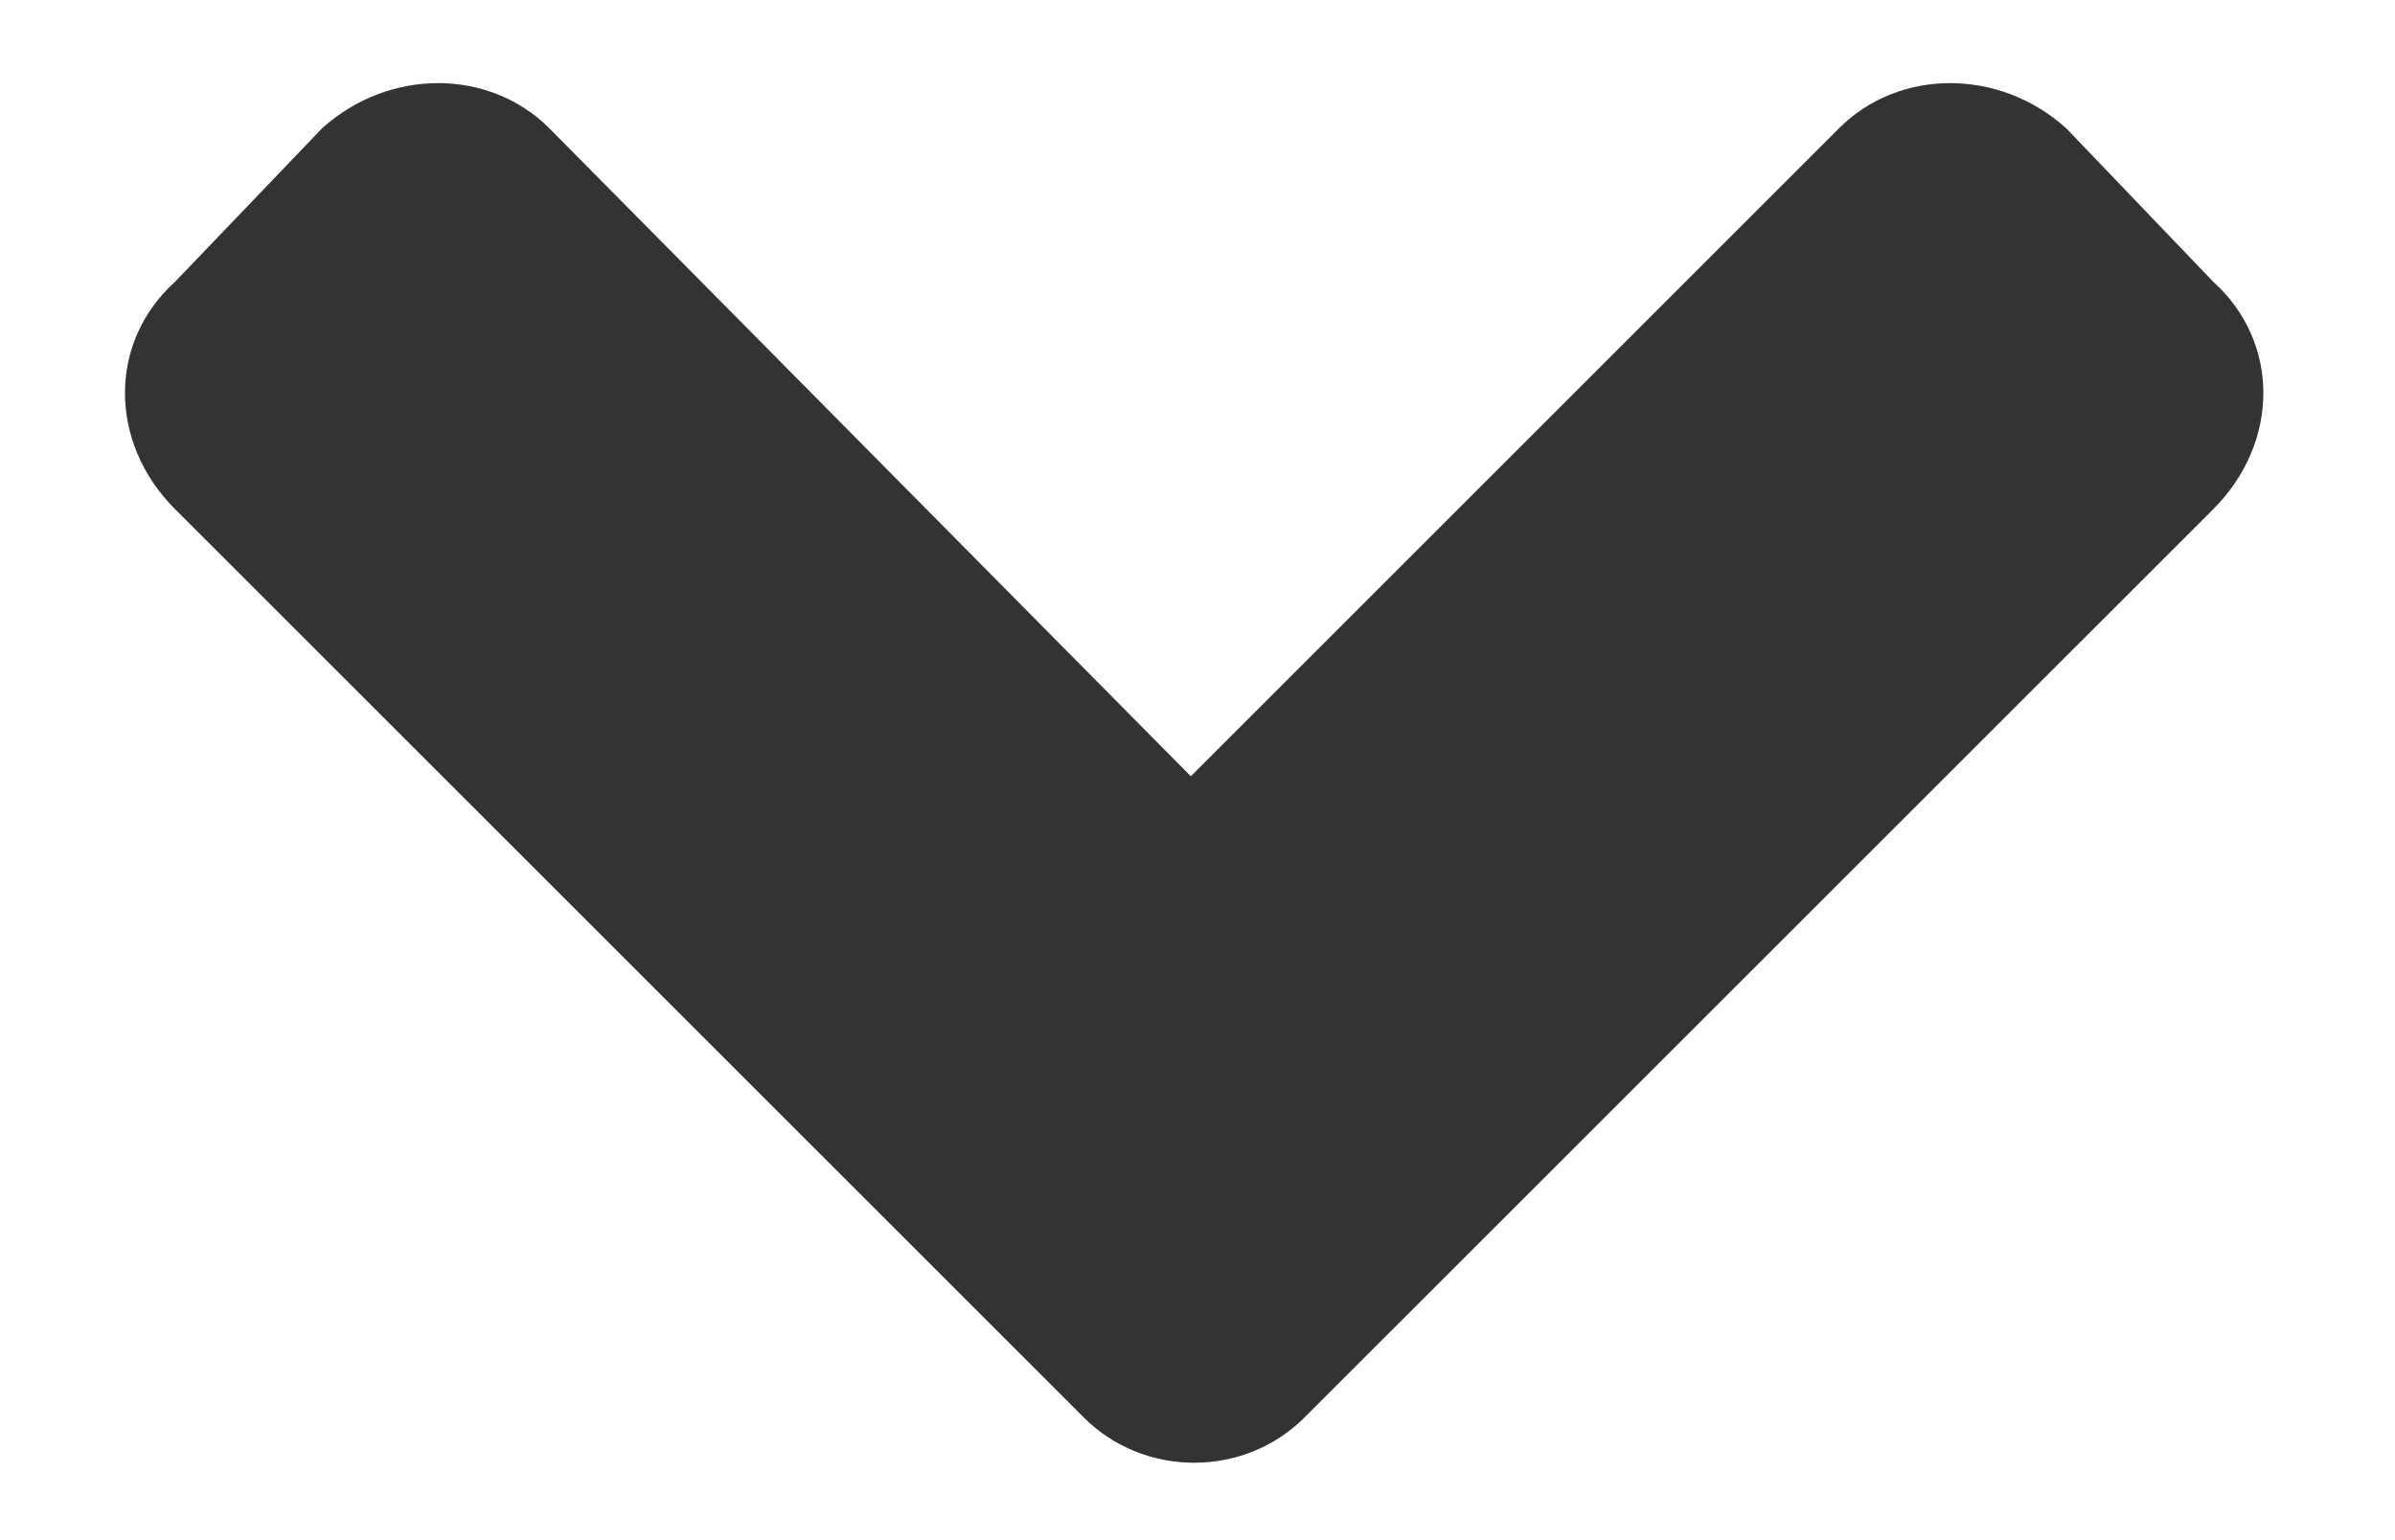
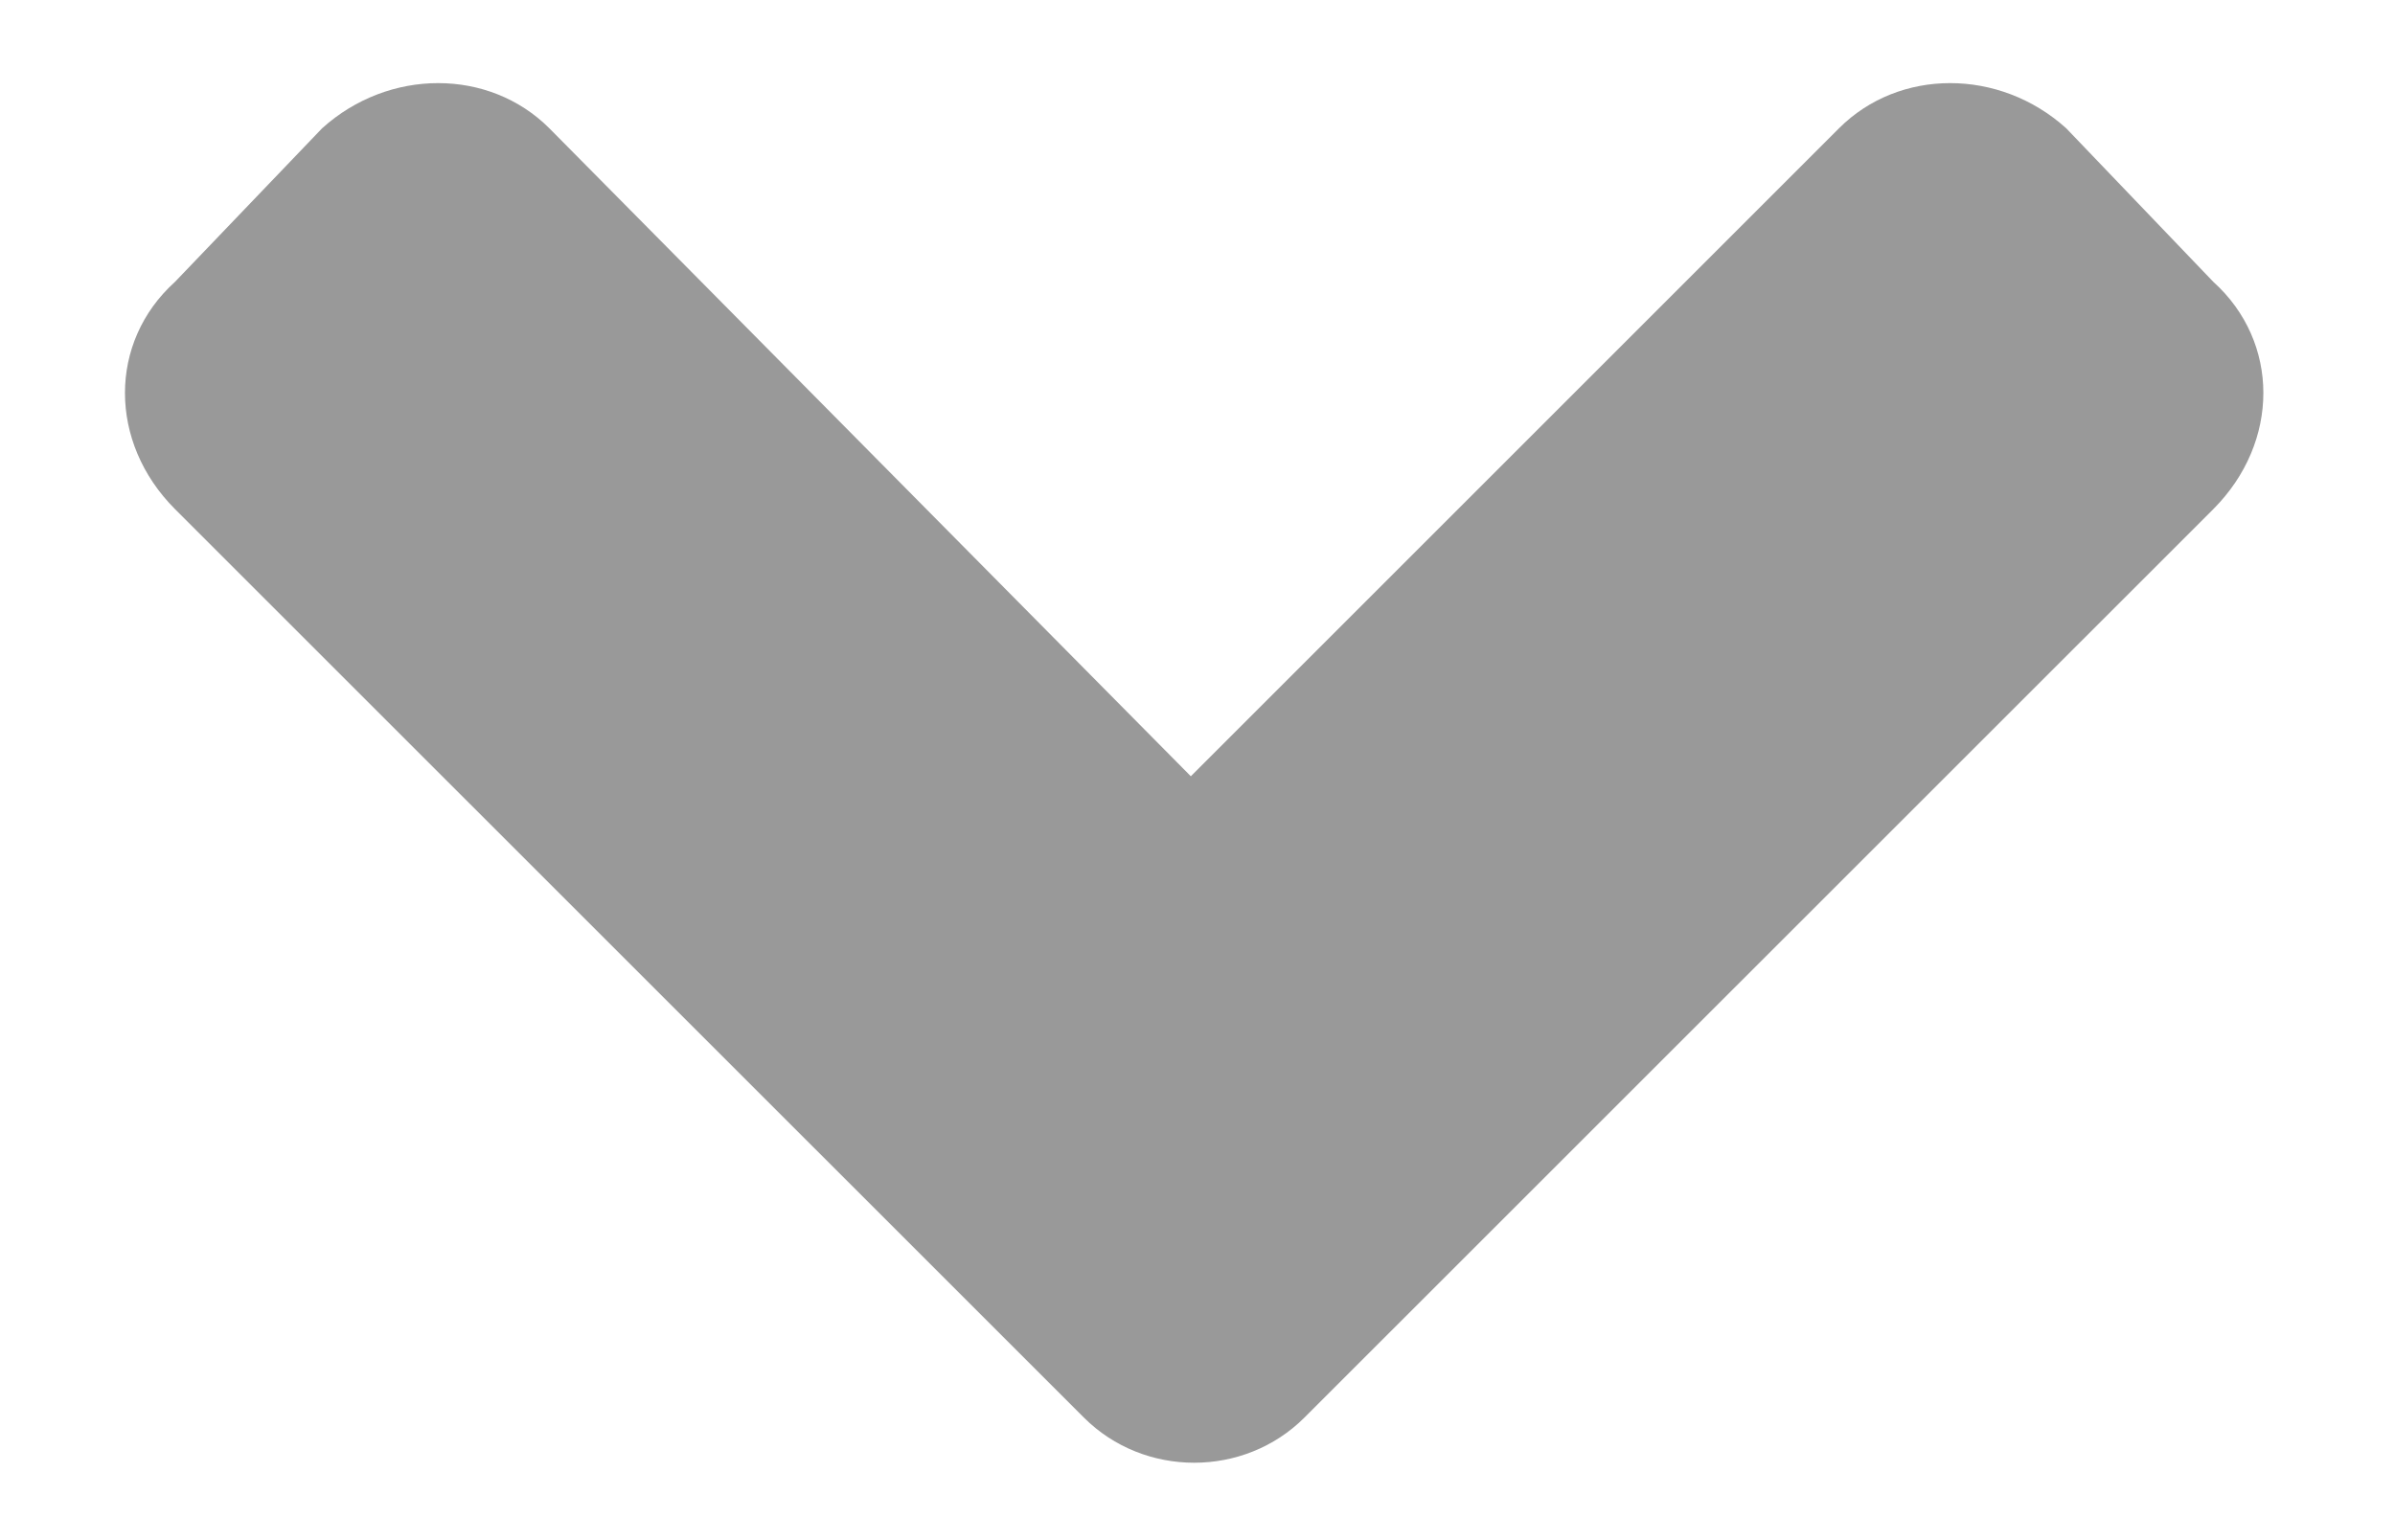
<svg xmlns="http://www.w3.org/2000/svg" width="14" height="9" viewBox="0 0 14 9" fill="none">
-   <path d="M6.336 8.289C6.688 8.641 7.273 8.641 7.625 8.289L12.938 2.977C13.328 2.586 13.328 2 12.938 1.648L12.078 0.75C11.688 0.398 11.102 0.398 10.75 0.75L6.961 4.539L3.211 0.75C2.859 0.398 2.273 0.398 1.883 0.75L1.023 1.648C0.633 2 0.633 2.586 1.023 2.977L6.336 8.289Z" fill="#333333" />
+   <path d="M6.336 8.289C6.688 8.641 7.273 8.641 7.625 8.289L12.938 2.977C13.328 2.586 13.328 2 12.938 1.648L12.078 0.75C11.688 0.398 11.102 0.398 10.75 0.75L6.961 4.539L3.211 0.75C2.859 0.398 2.273 0.398 1.883 0.75L1.023 1.648C0.633 2 0.633 2.586 1.023 2.977L6.336 8.289Z" fill="#333333" opacity="0.5" />
</svg>
